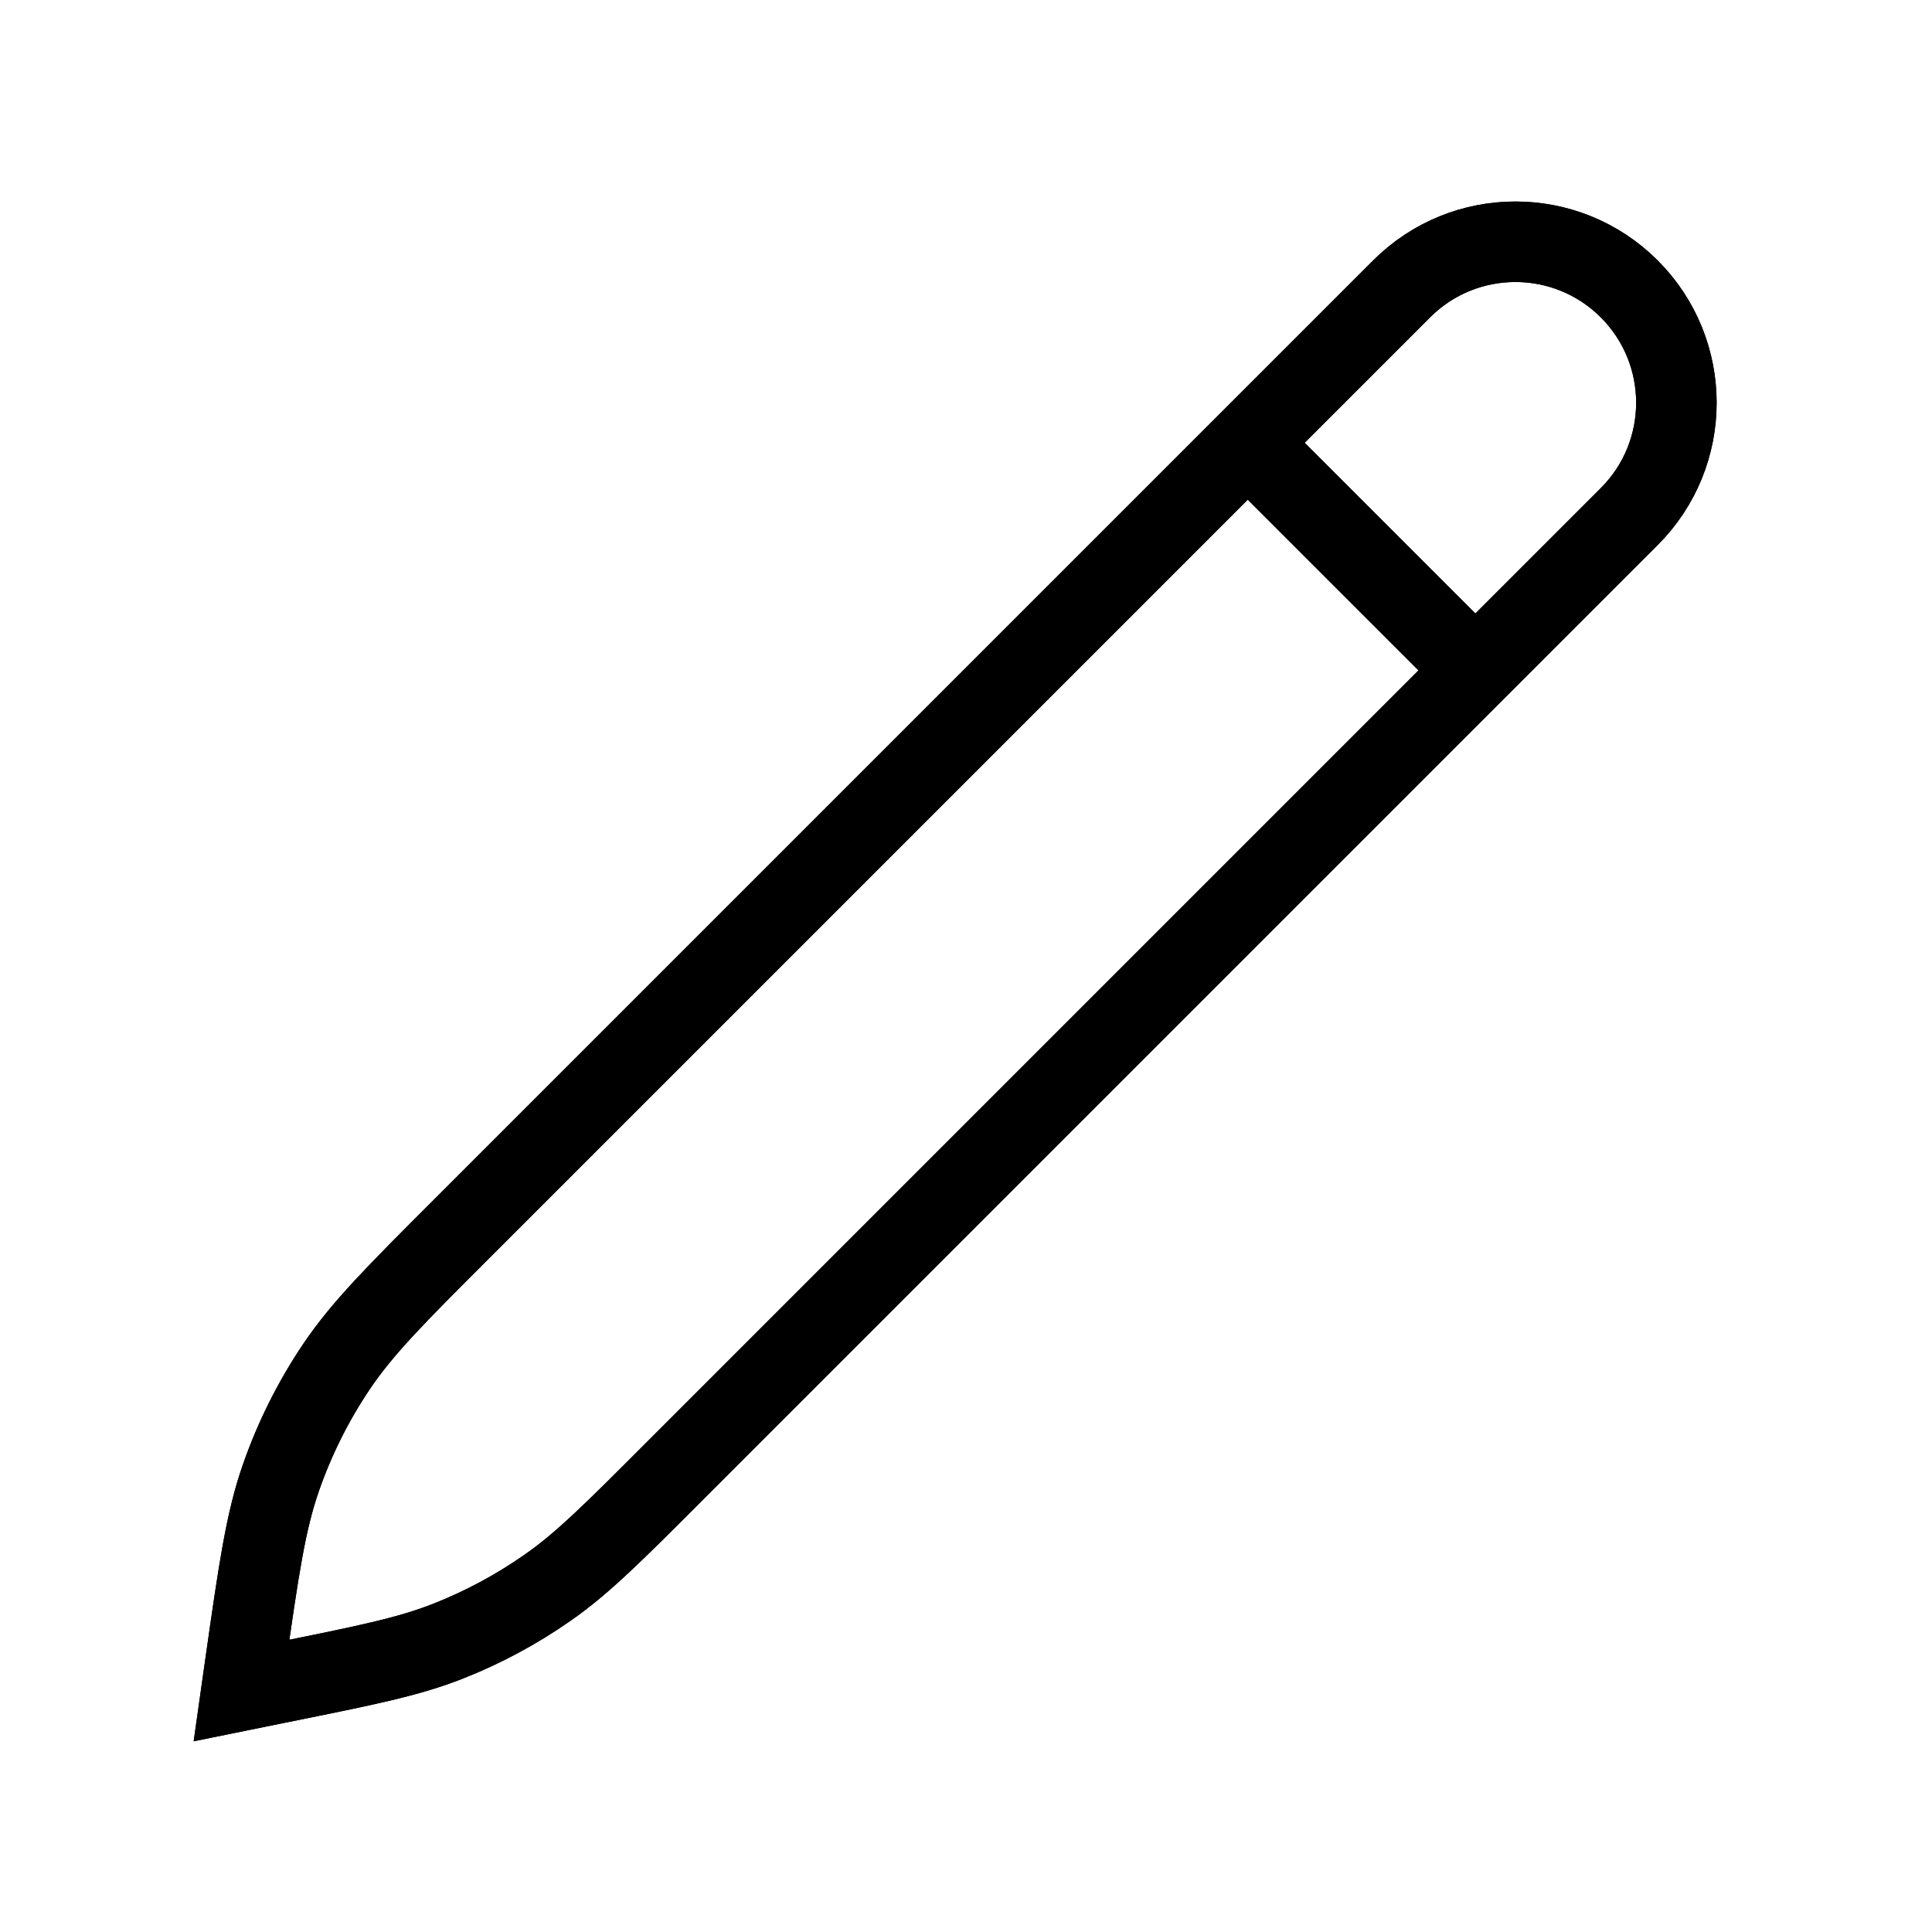
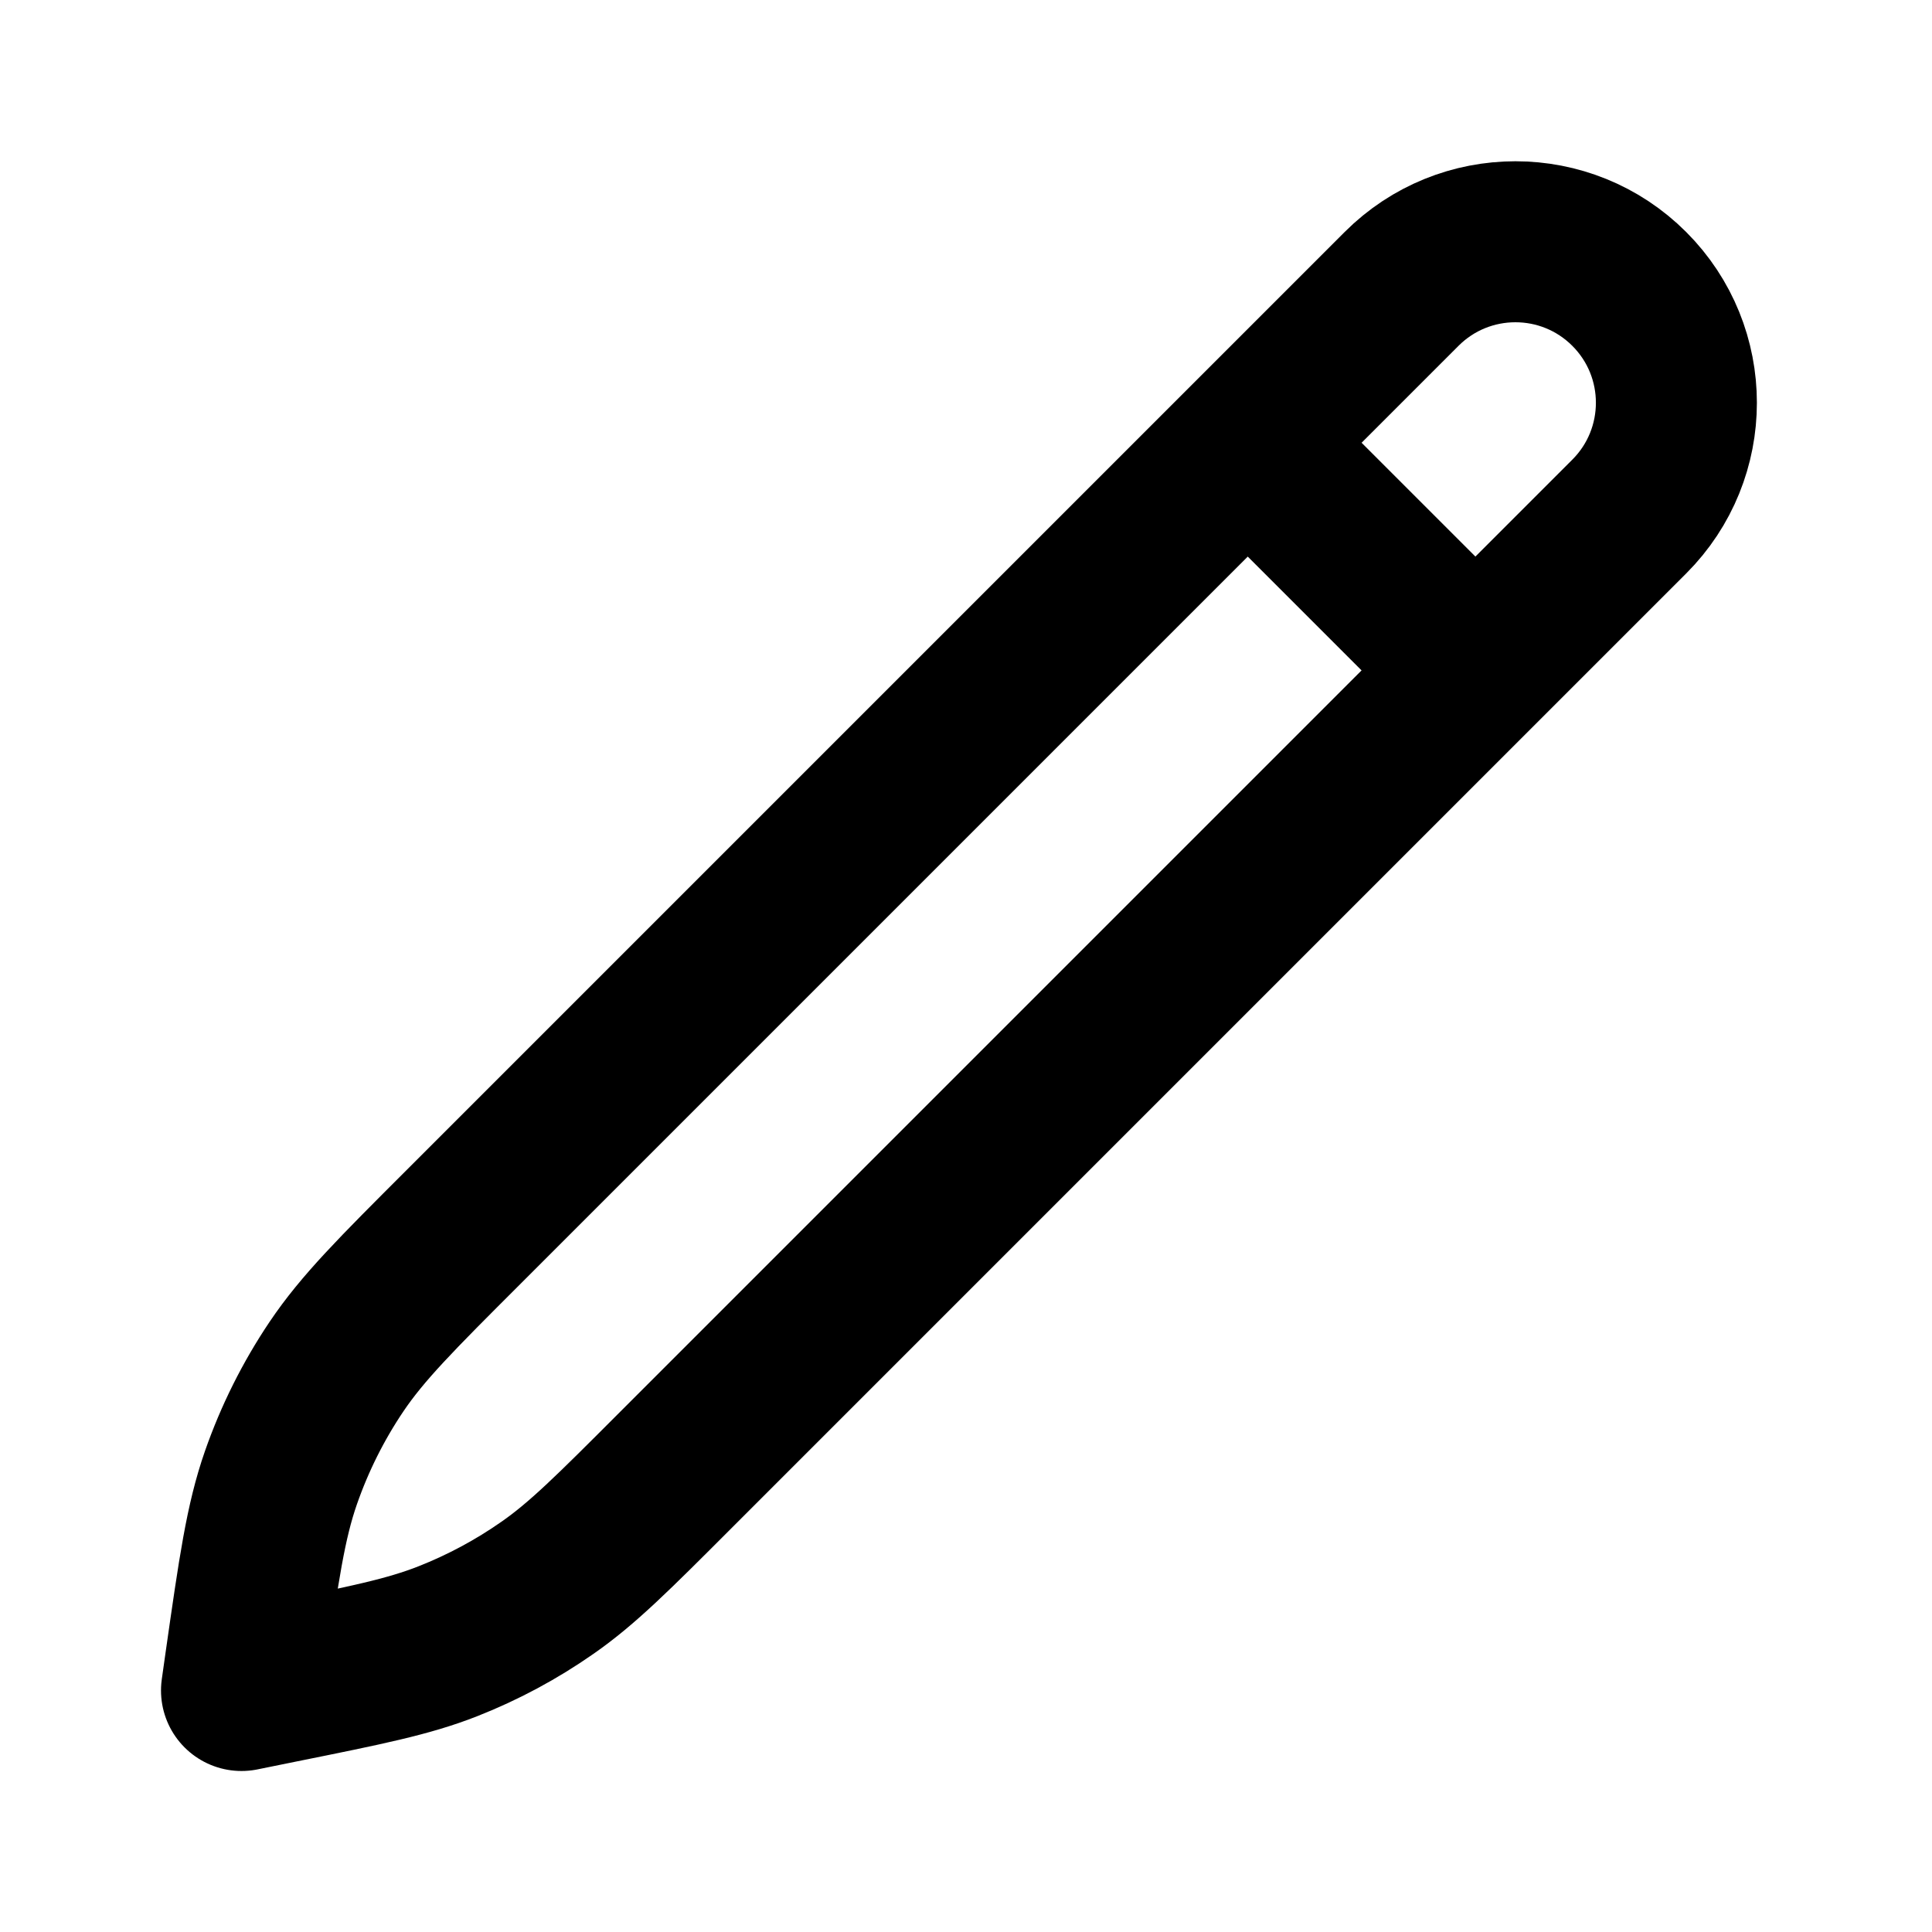
<svg xmlns="http://www.w3.org/2000/svg" width="30px" height="30px" viewBox="0 0 24.00 24.00" fill="none">
-   <g id="SVGRepo_bgCarrier" strokeWidth="0" />
-   <g id="SVGRepo_tracerCarrier" strokeLinecap="round" strokeLinejoin="round" stroke="#CCCCCC" strokeWidth="4.8">
-     <path d="M15.5 5.5L18.328 8.328M3 21L3.047 20.668C3.215 19.492 3.299 18.904 3.49 18.356C3.66 17.869 3.891 17.406 4.179 16.978C4.503 16.496 4.923 16.076 5.763 15.237L17.411 3.589C18.192 2.808 19.458 2.808 20.239 3.589C21.02 4.37 21.02 5.636 20.239 6.417L8.377 18.279C7.616 19.041 7.235 19.422 6.801 19.724C6.416 19.993 6.001 20.216 5.564 20.388C5.072 20.582 4.544 20.688 3.488 20.901L3 21Z" stroke="#000000" strokeWidth="2" strokeLinecap="round" strokeLinejoin="round" />
+   <g id="SVGRepo_bgCarrier" stroke-width="0" />
+   <g id="SVGRepo_tracerCarrier" stroke-linecap="round" stroke-linejoin="round" stroke="#CCCCCC" stroke-width="4.8">
+     <path d="M15.5 5.5L18.328 8.328M3 21L3.047 20.668C3.215 19.492 3.299 18.904 3.49 18.356C3.66 17.869 3.891 17.406 4.179 16.978C4.503 16.496 4.923 16.076 5.763 15.237L17.411 3.589C18.192 2.808 19.458 2.808 20.239 3.589C21.02 4.37 21.02 5.636 20.239 6.417L8.377 18.279C7.616 19.041 7.235 19.422 6.801 19.724C6.416 19.993 6.001 20.216 5.564 20.388C5.072 20.582 4.544 20.688 3.488 20.901L3 21Z" stroke="#000000" stroke-width="2" stroke-linecap="round" stroke-linejoin="round" />
  </g>
  <g id="SVGRepo_iconCarrier">
-     <path d="M15.5 5.5L18.328 8.328M3 21L3.047 20.668C3.215 19.492 3.299 18.904 3.49 18.356C3.66 17.869 3.891 17.406 4.179 16.978C4.503 16.496 4.923 16.076 5.763 15.237L17.411 3.589C18.192 2.808 19.458 2.808 20.239 3.589C21.02 4.37 21.02 5.636 20.239 6.417L8.377 18.279C7.616 19.041 7.235 19.422 6.801 19.724C6.416 19.993 6.001 20.216 5.564 20.388C5.072 20.582 4.544 20.688 3.488 20.901L3 21Z" stroke="#000000" strokeWidth="0" strokeLinecap="round" strokeLinejoin="round" />
+     <path d="M15.5 5.5L18.328 8.328M3 21L3.047 20.668C3.215 19.492 3.299 18.904 3.49 18.356C3.66 17.869 3.891 17.406 4.179 16.978C4.503 16.496 4.923 16.076 5.763 15.237L17.411 3.589C18.192 2.808 19.458 2.808 20.239 3.589C21.02 4.37 21.02 5.636 20.239 6.417L8.377 18.279C7.616 19.041 7.235 19.422 6.801 19.724C6.416 19.993 6.001 20.216 5.564 20.388C5.072 20.582 4.544 20.688 3.488 20.901L3 21Z" stroke="#000000" stroke-width="0" stroke-linecap="round" stroke-linejoin="round" />
  </g>
</svg>
